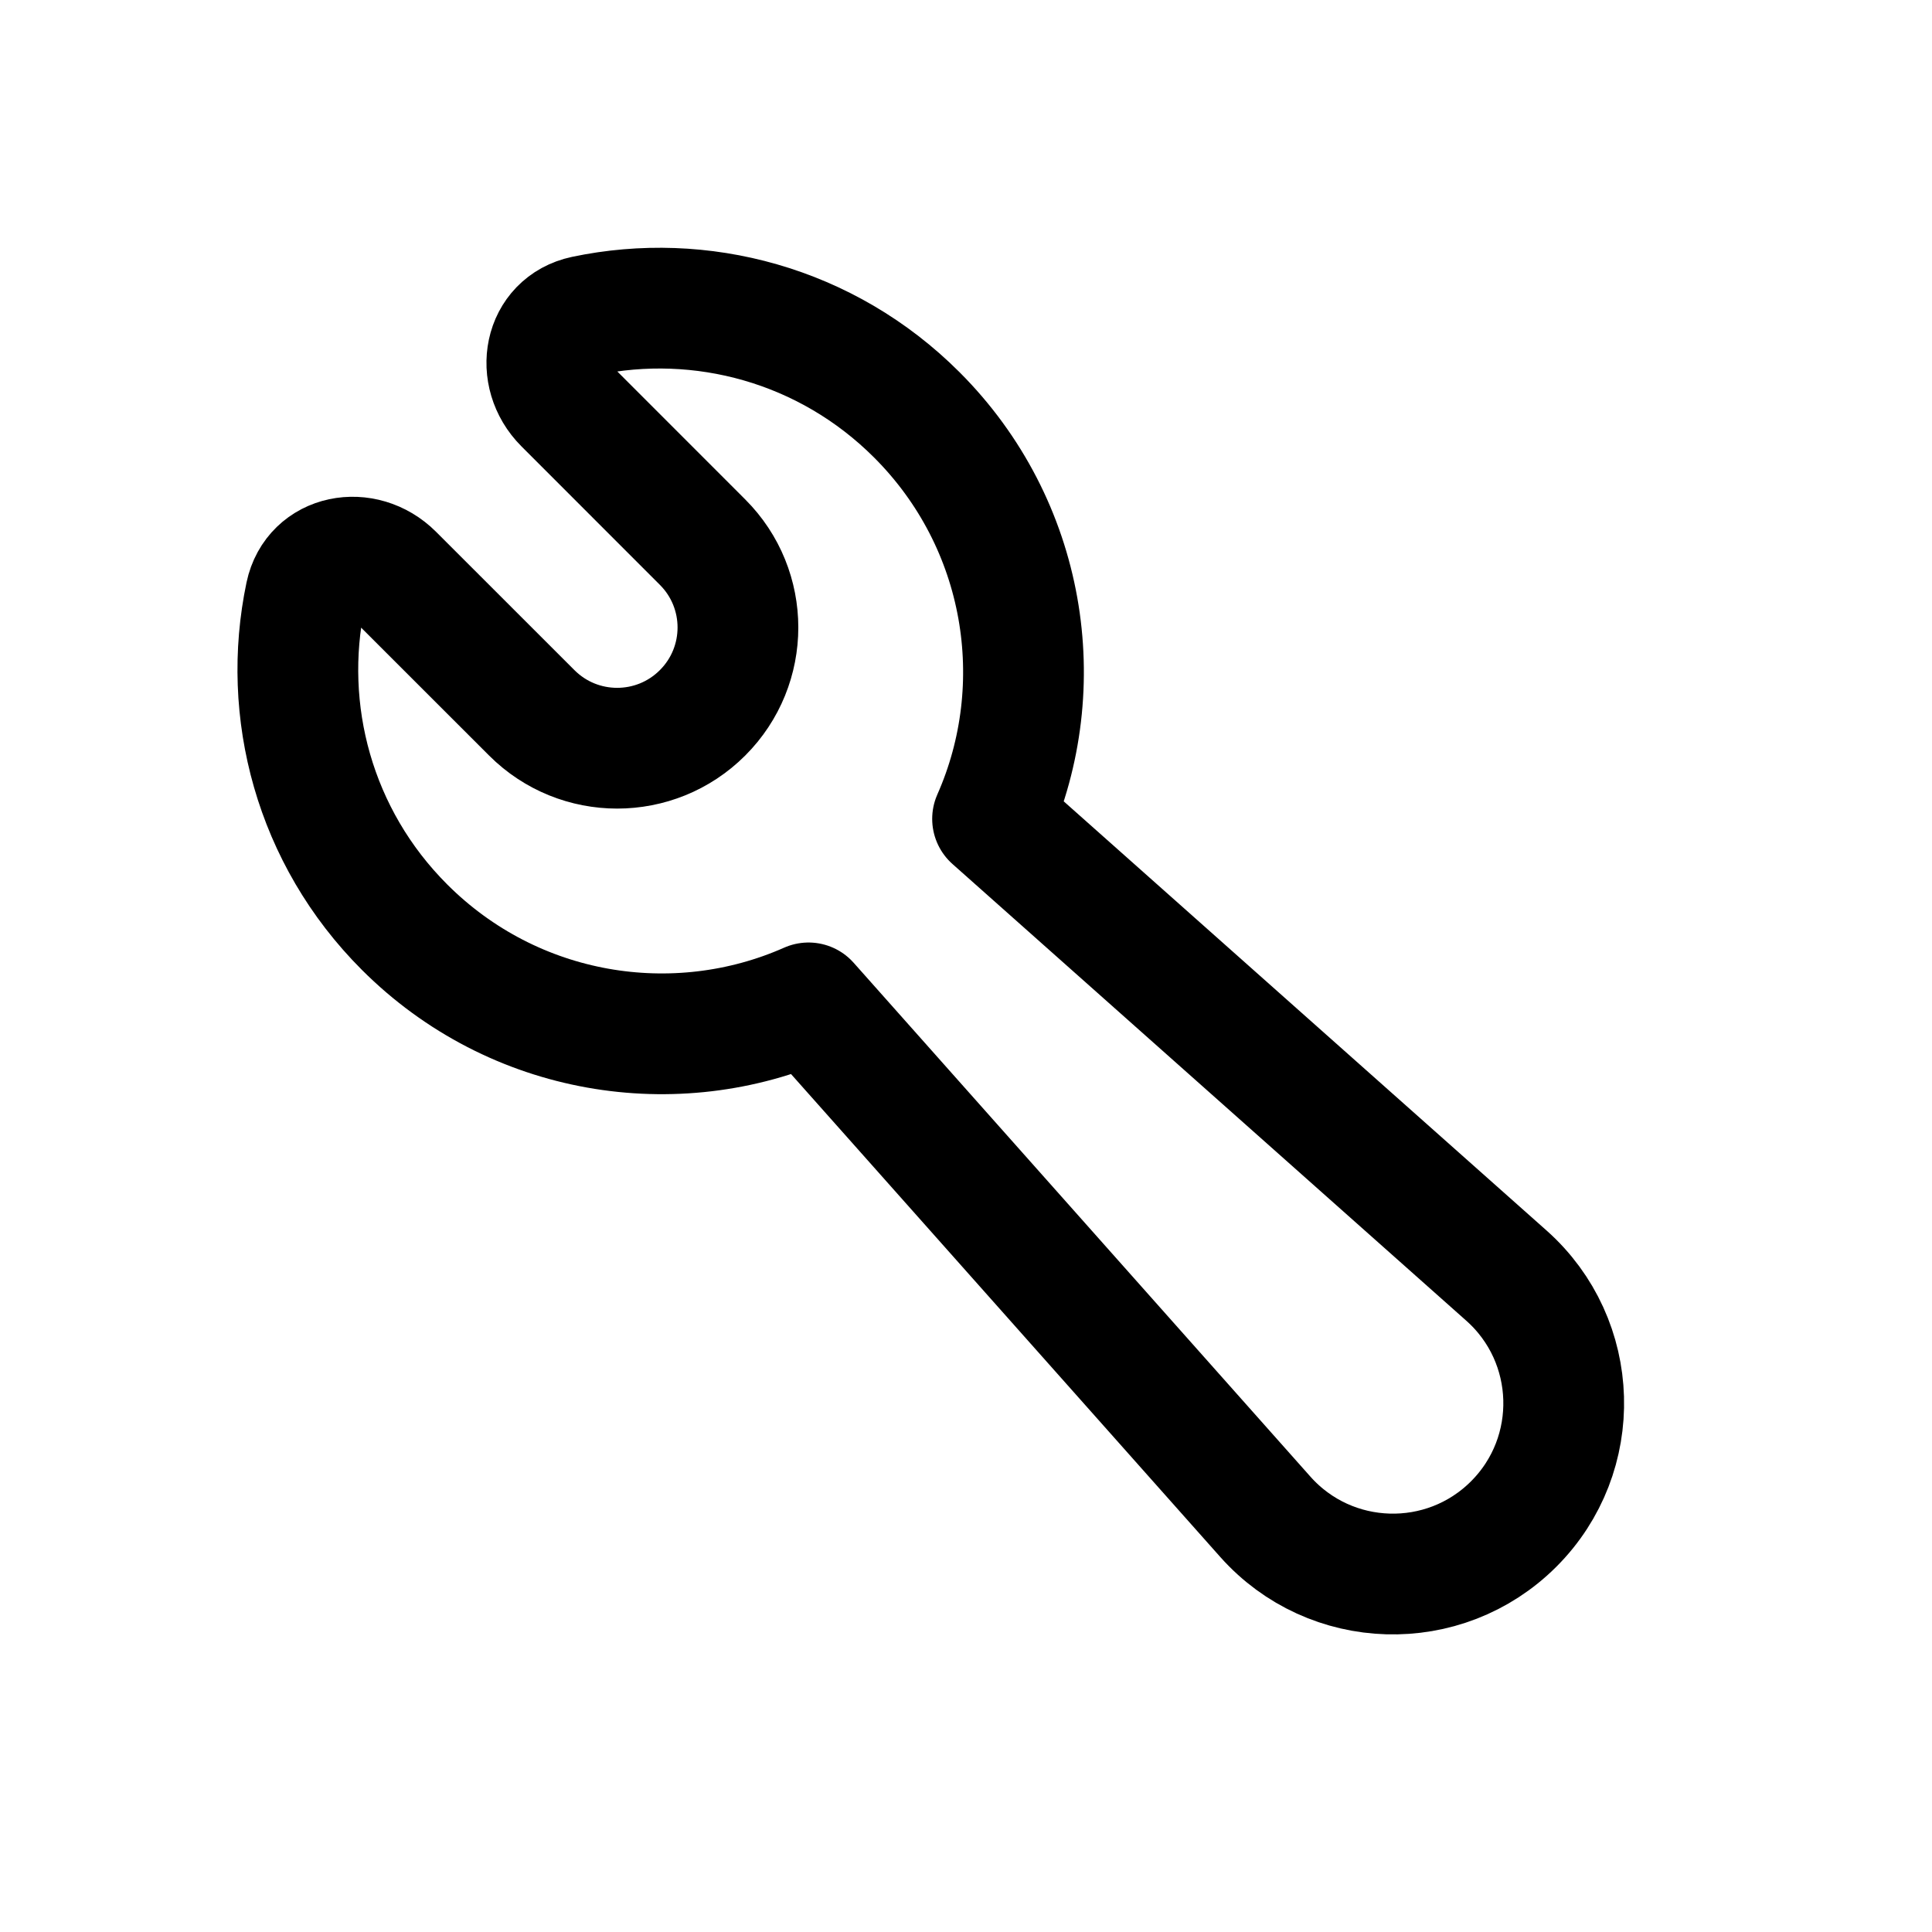
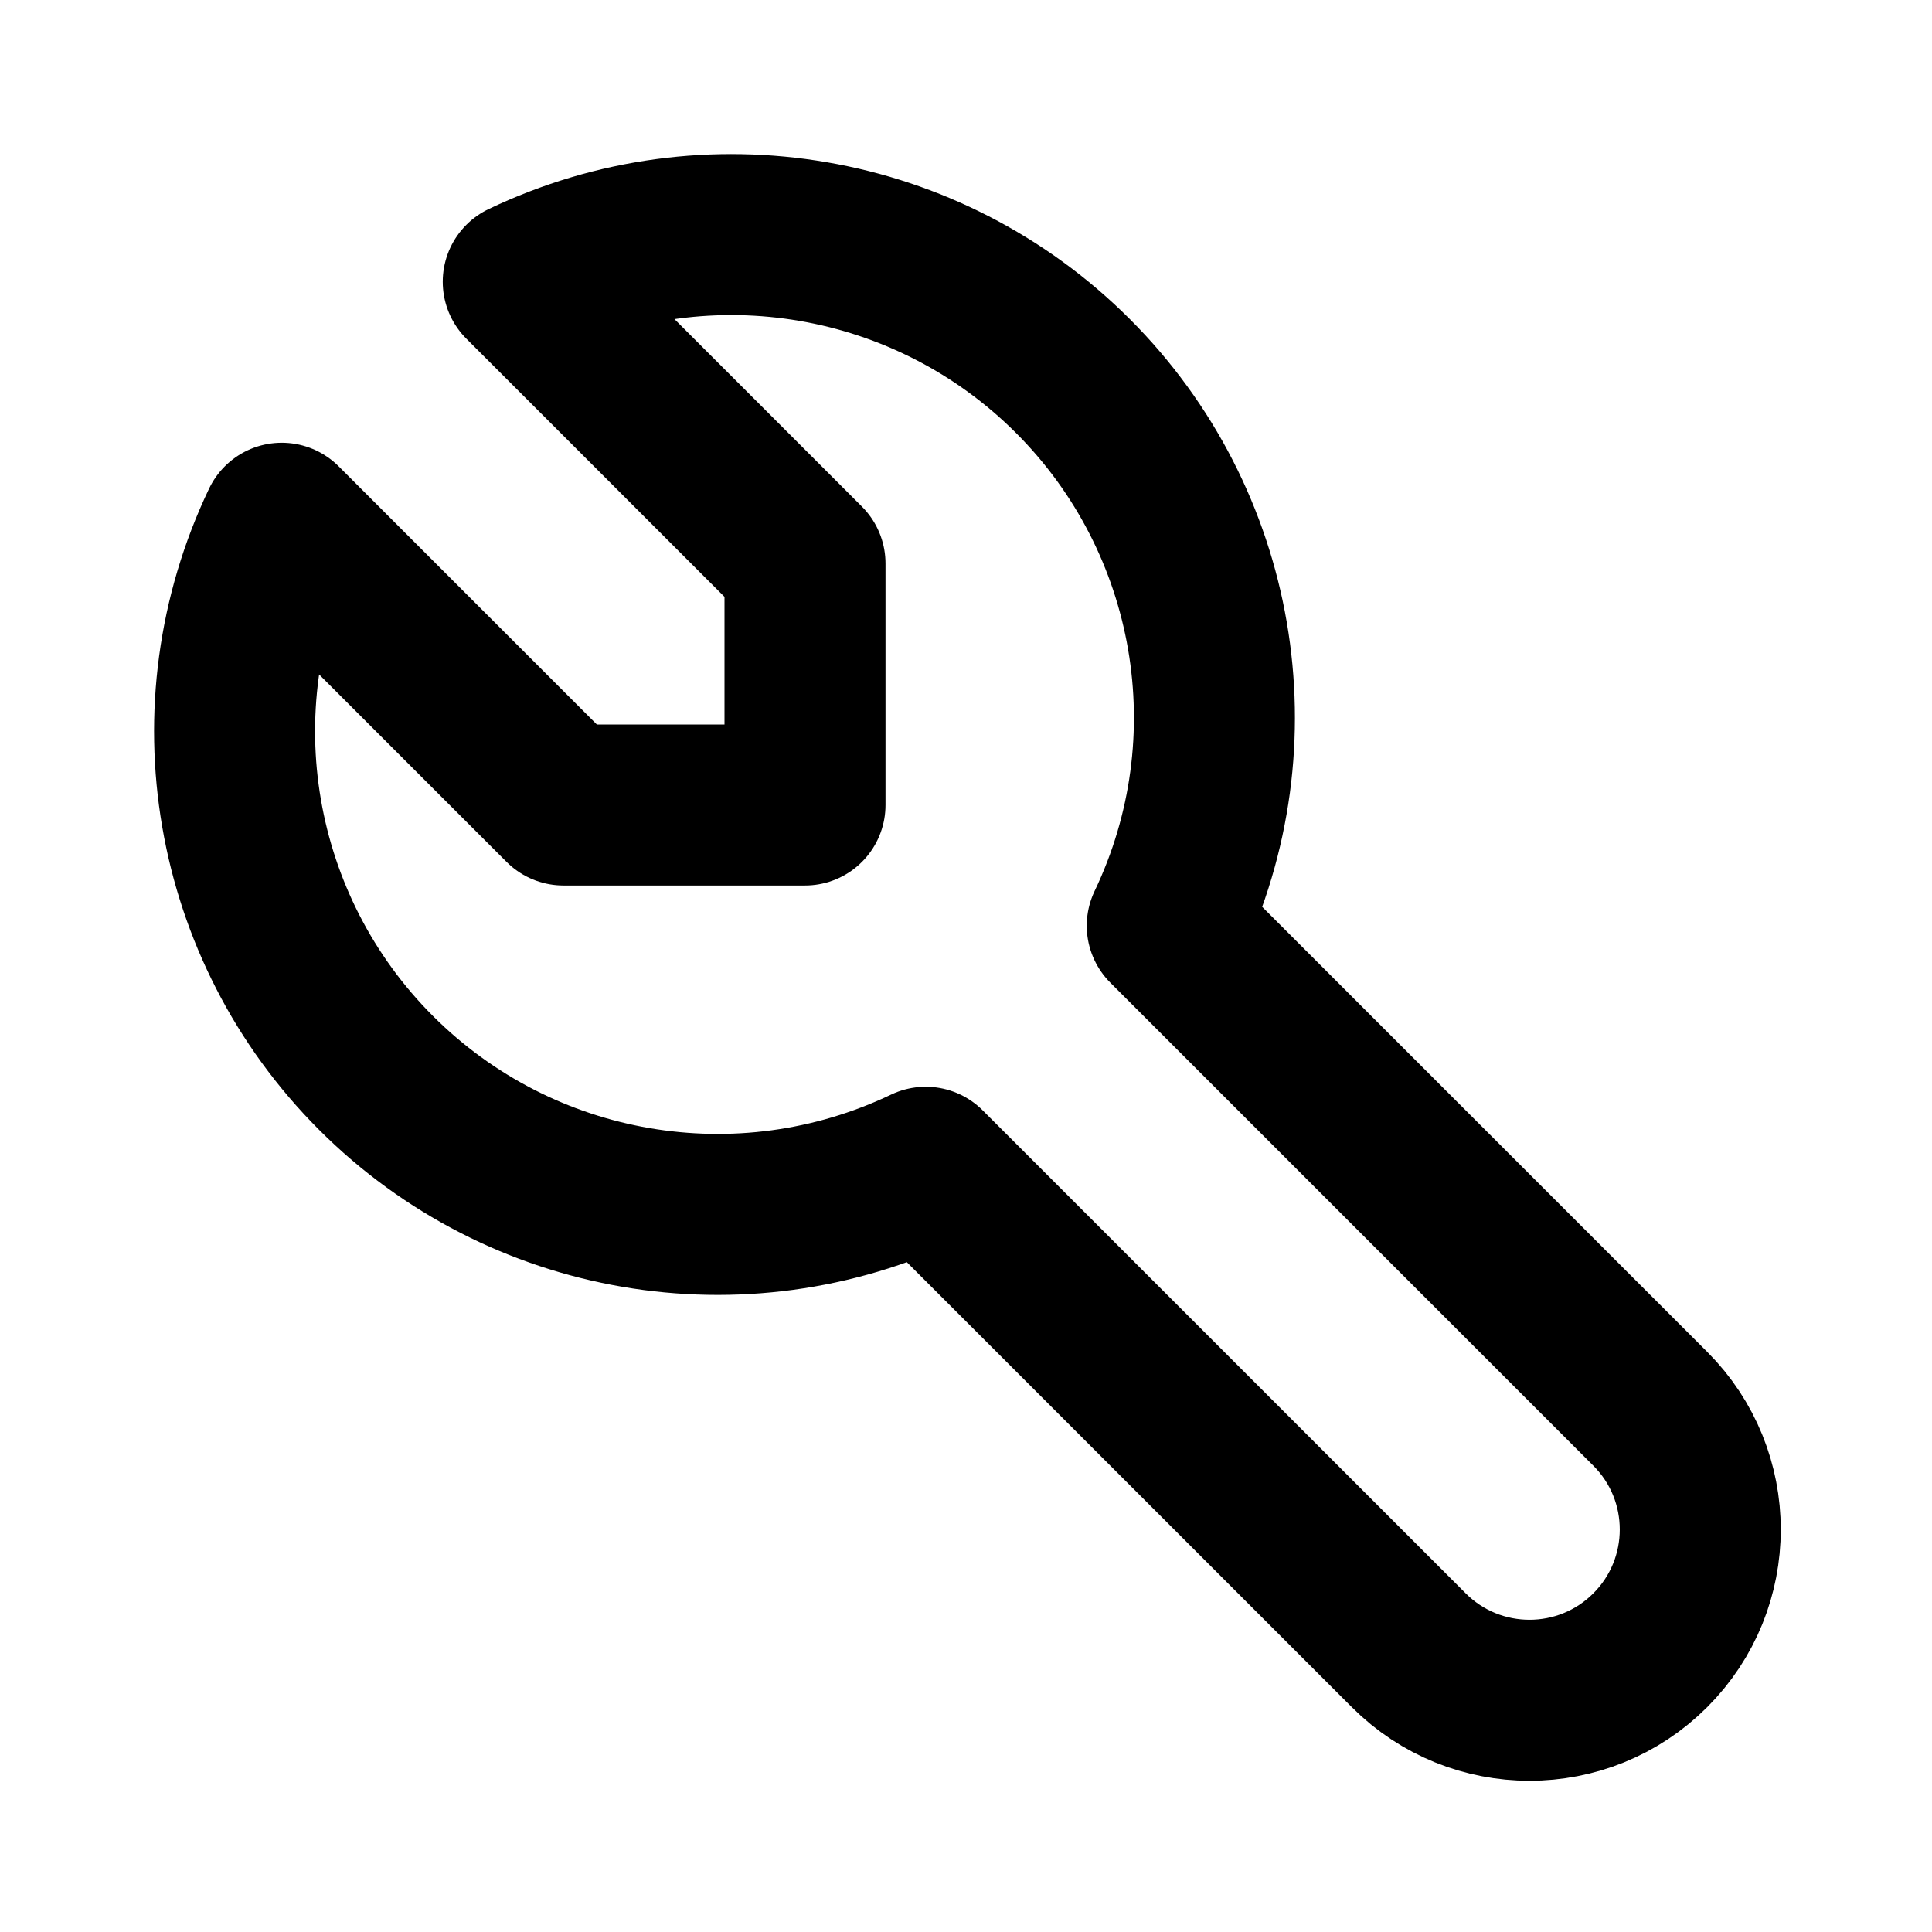
- <svg xmlns="http://www.w3.org/2000/svg" width="32" height="32" viewBox="0 0 32 32" fill="none">
-   <path d="M6.515 9.515C6.027 9.027 5.205 9.176 5.062 9.852C4.658 11.775 5.204 13.86 6.7 15.356C8.512 17.168 11.188 17.587 13.392 16.611L20.957 25.122C22.038 26.338 23.921 26.393 25.072 25.242C26.222 24.092 26.167 22.209 24.951 21.128L16.44 13.563C17.416 11.359 16.997 8.683 15.185 6.871C13.689 5.375 11.604 4.828 9.681 5.233C9.005 5.376 8.856 6.198 9.344 6.686L11.636 8.979C12.418 9.76 12.418 11.026 11.636 11.807C10.855 12.588 9.589 12.588 8.808 11.807L6.515 9.515Z" stroke="black" stroke-width="2" stroke-linejoin="round" />
+ <svg xmlns="http://www.w3.org/2000/svg" class="icon icon-tabler icon-tabler-tool" width="24" height="24" viewBox="0 0 24 24" stroke-width="2" stroke="currentColor" fill="none" stroke-linecap="round" stroke-linejoin="round">
+   <path stroke="none" d="M0 0h24v24H0z" fill="none" />
+   <path d="M7 10h3v-3l-3.5 -3.5a6 6 0 0 1 8 8l6 6a2 2 0 0 1 -3 3l-6 -6a6 6 0 0 1 -8 -8l3.5 3.5" />
</svg>
